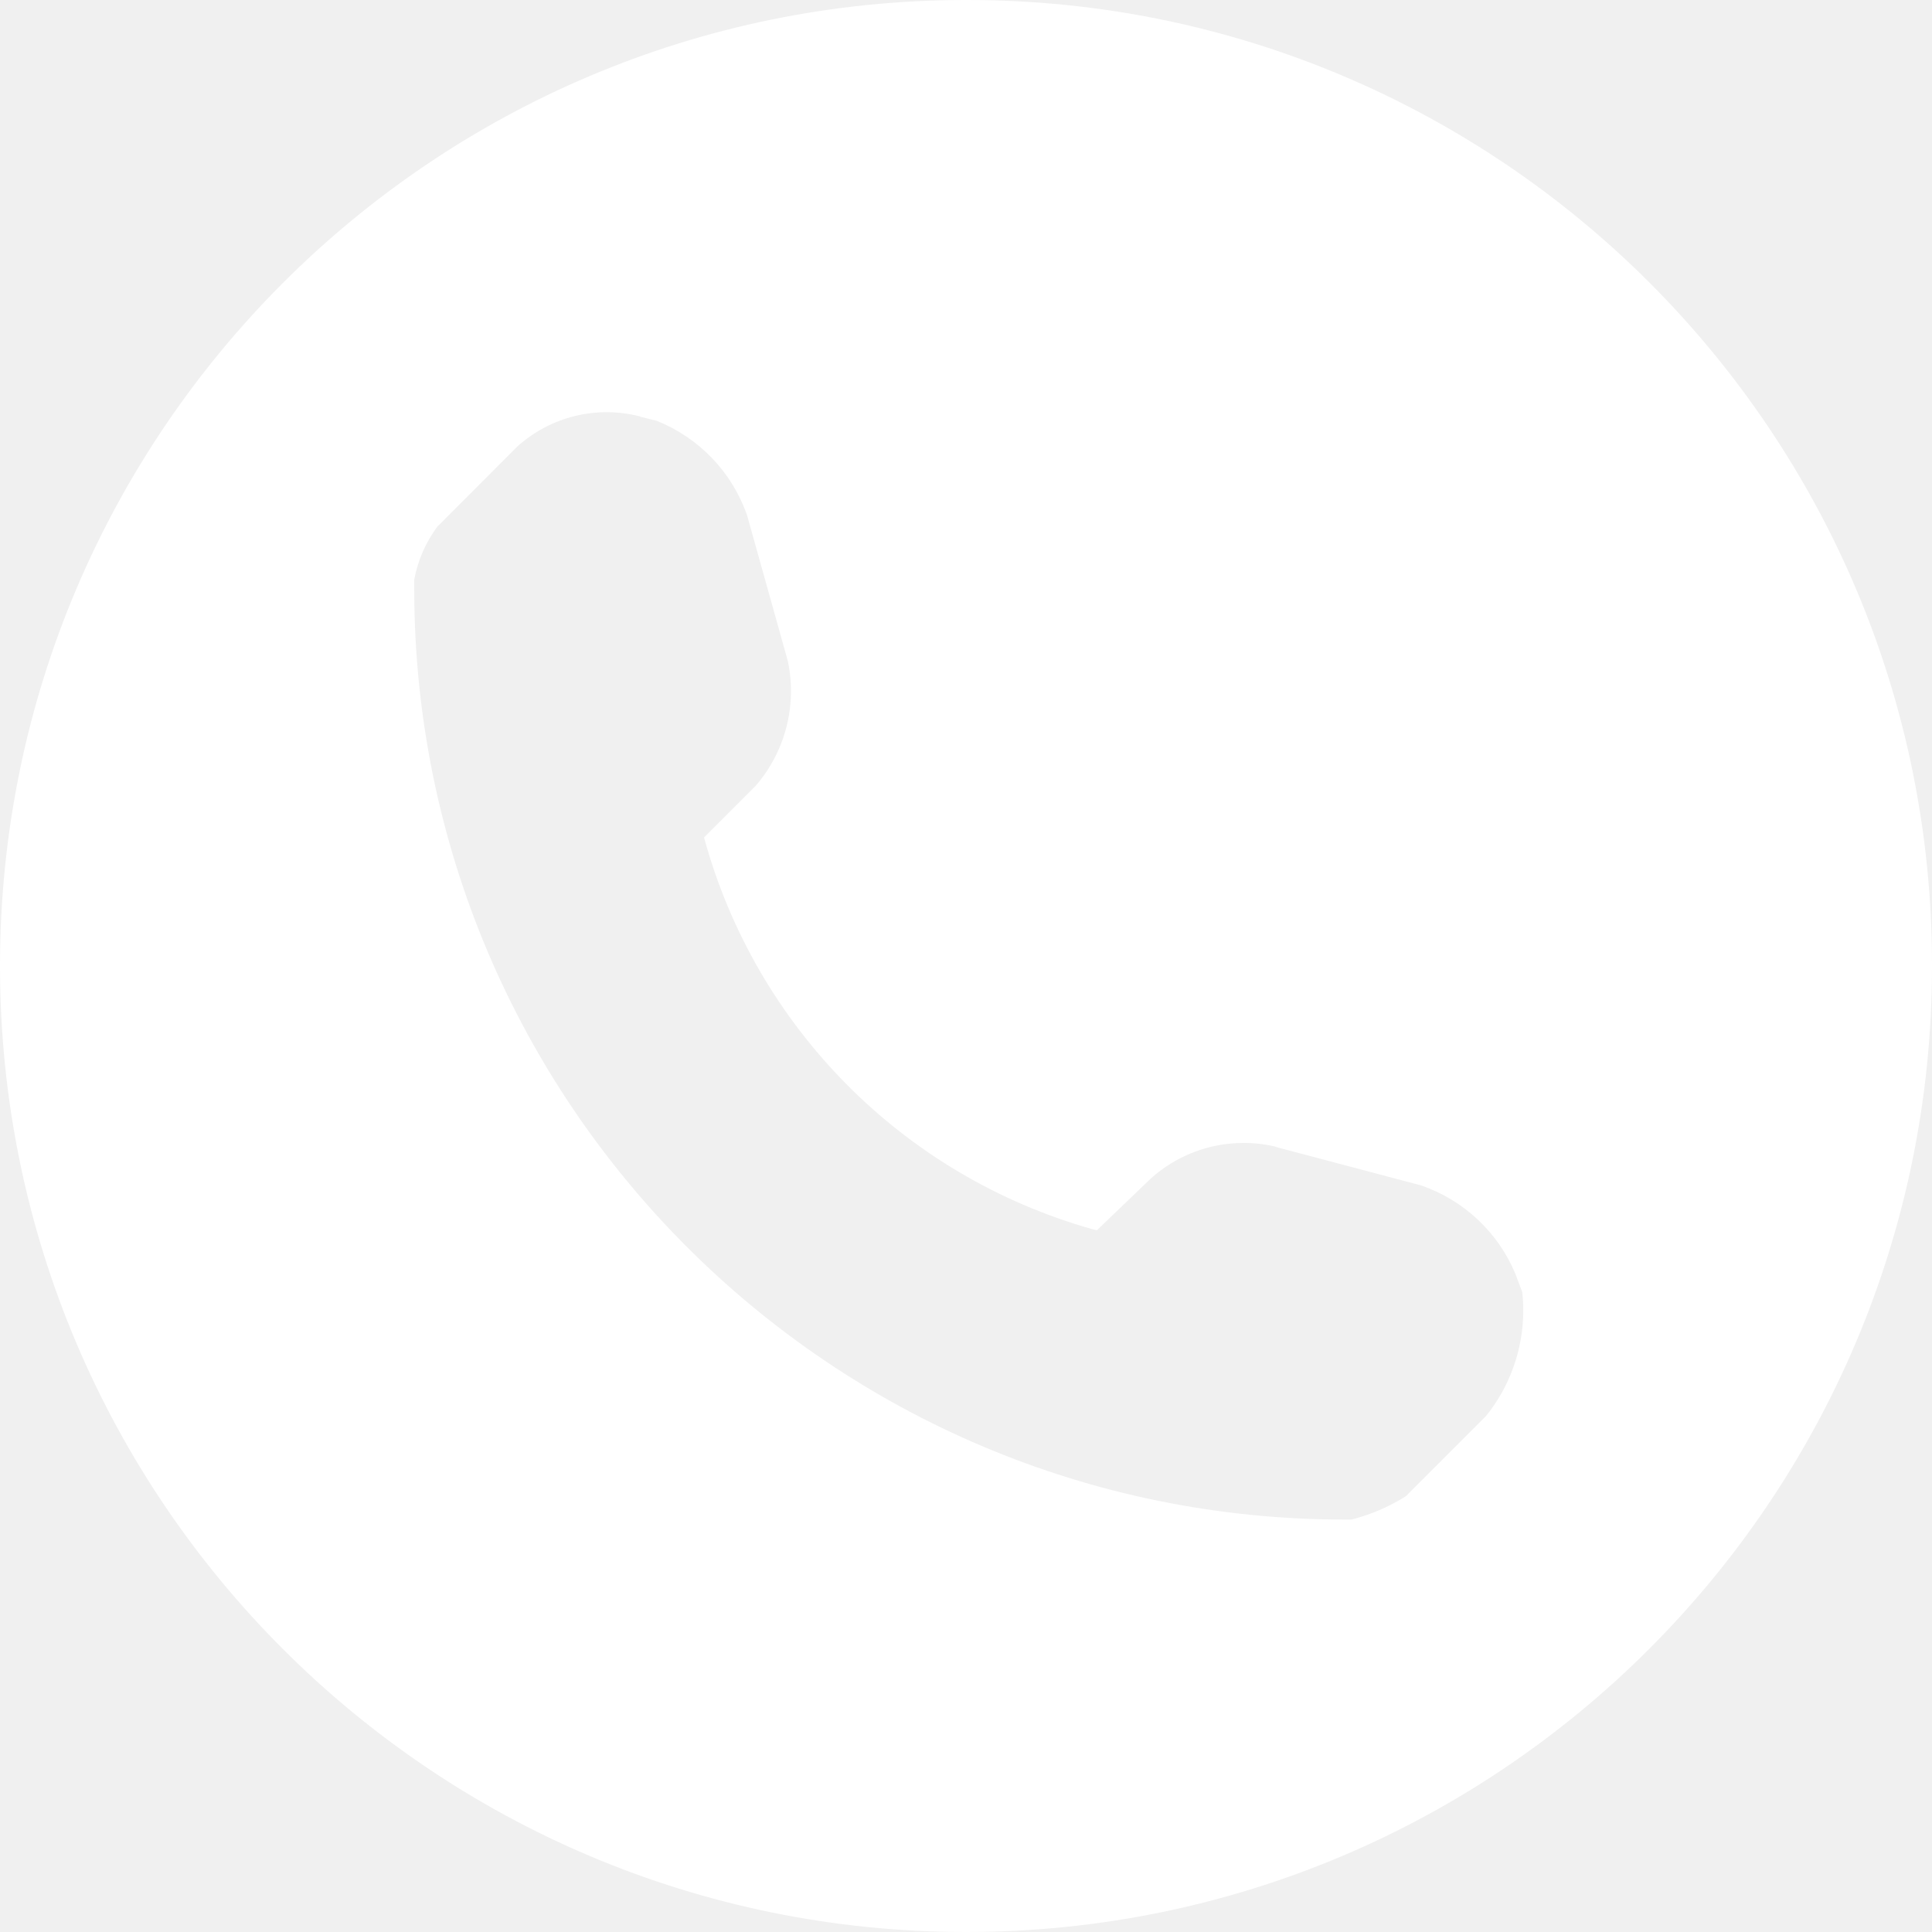
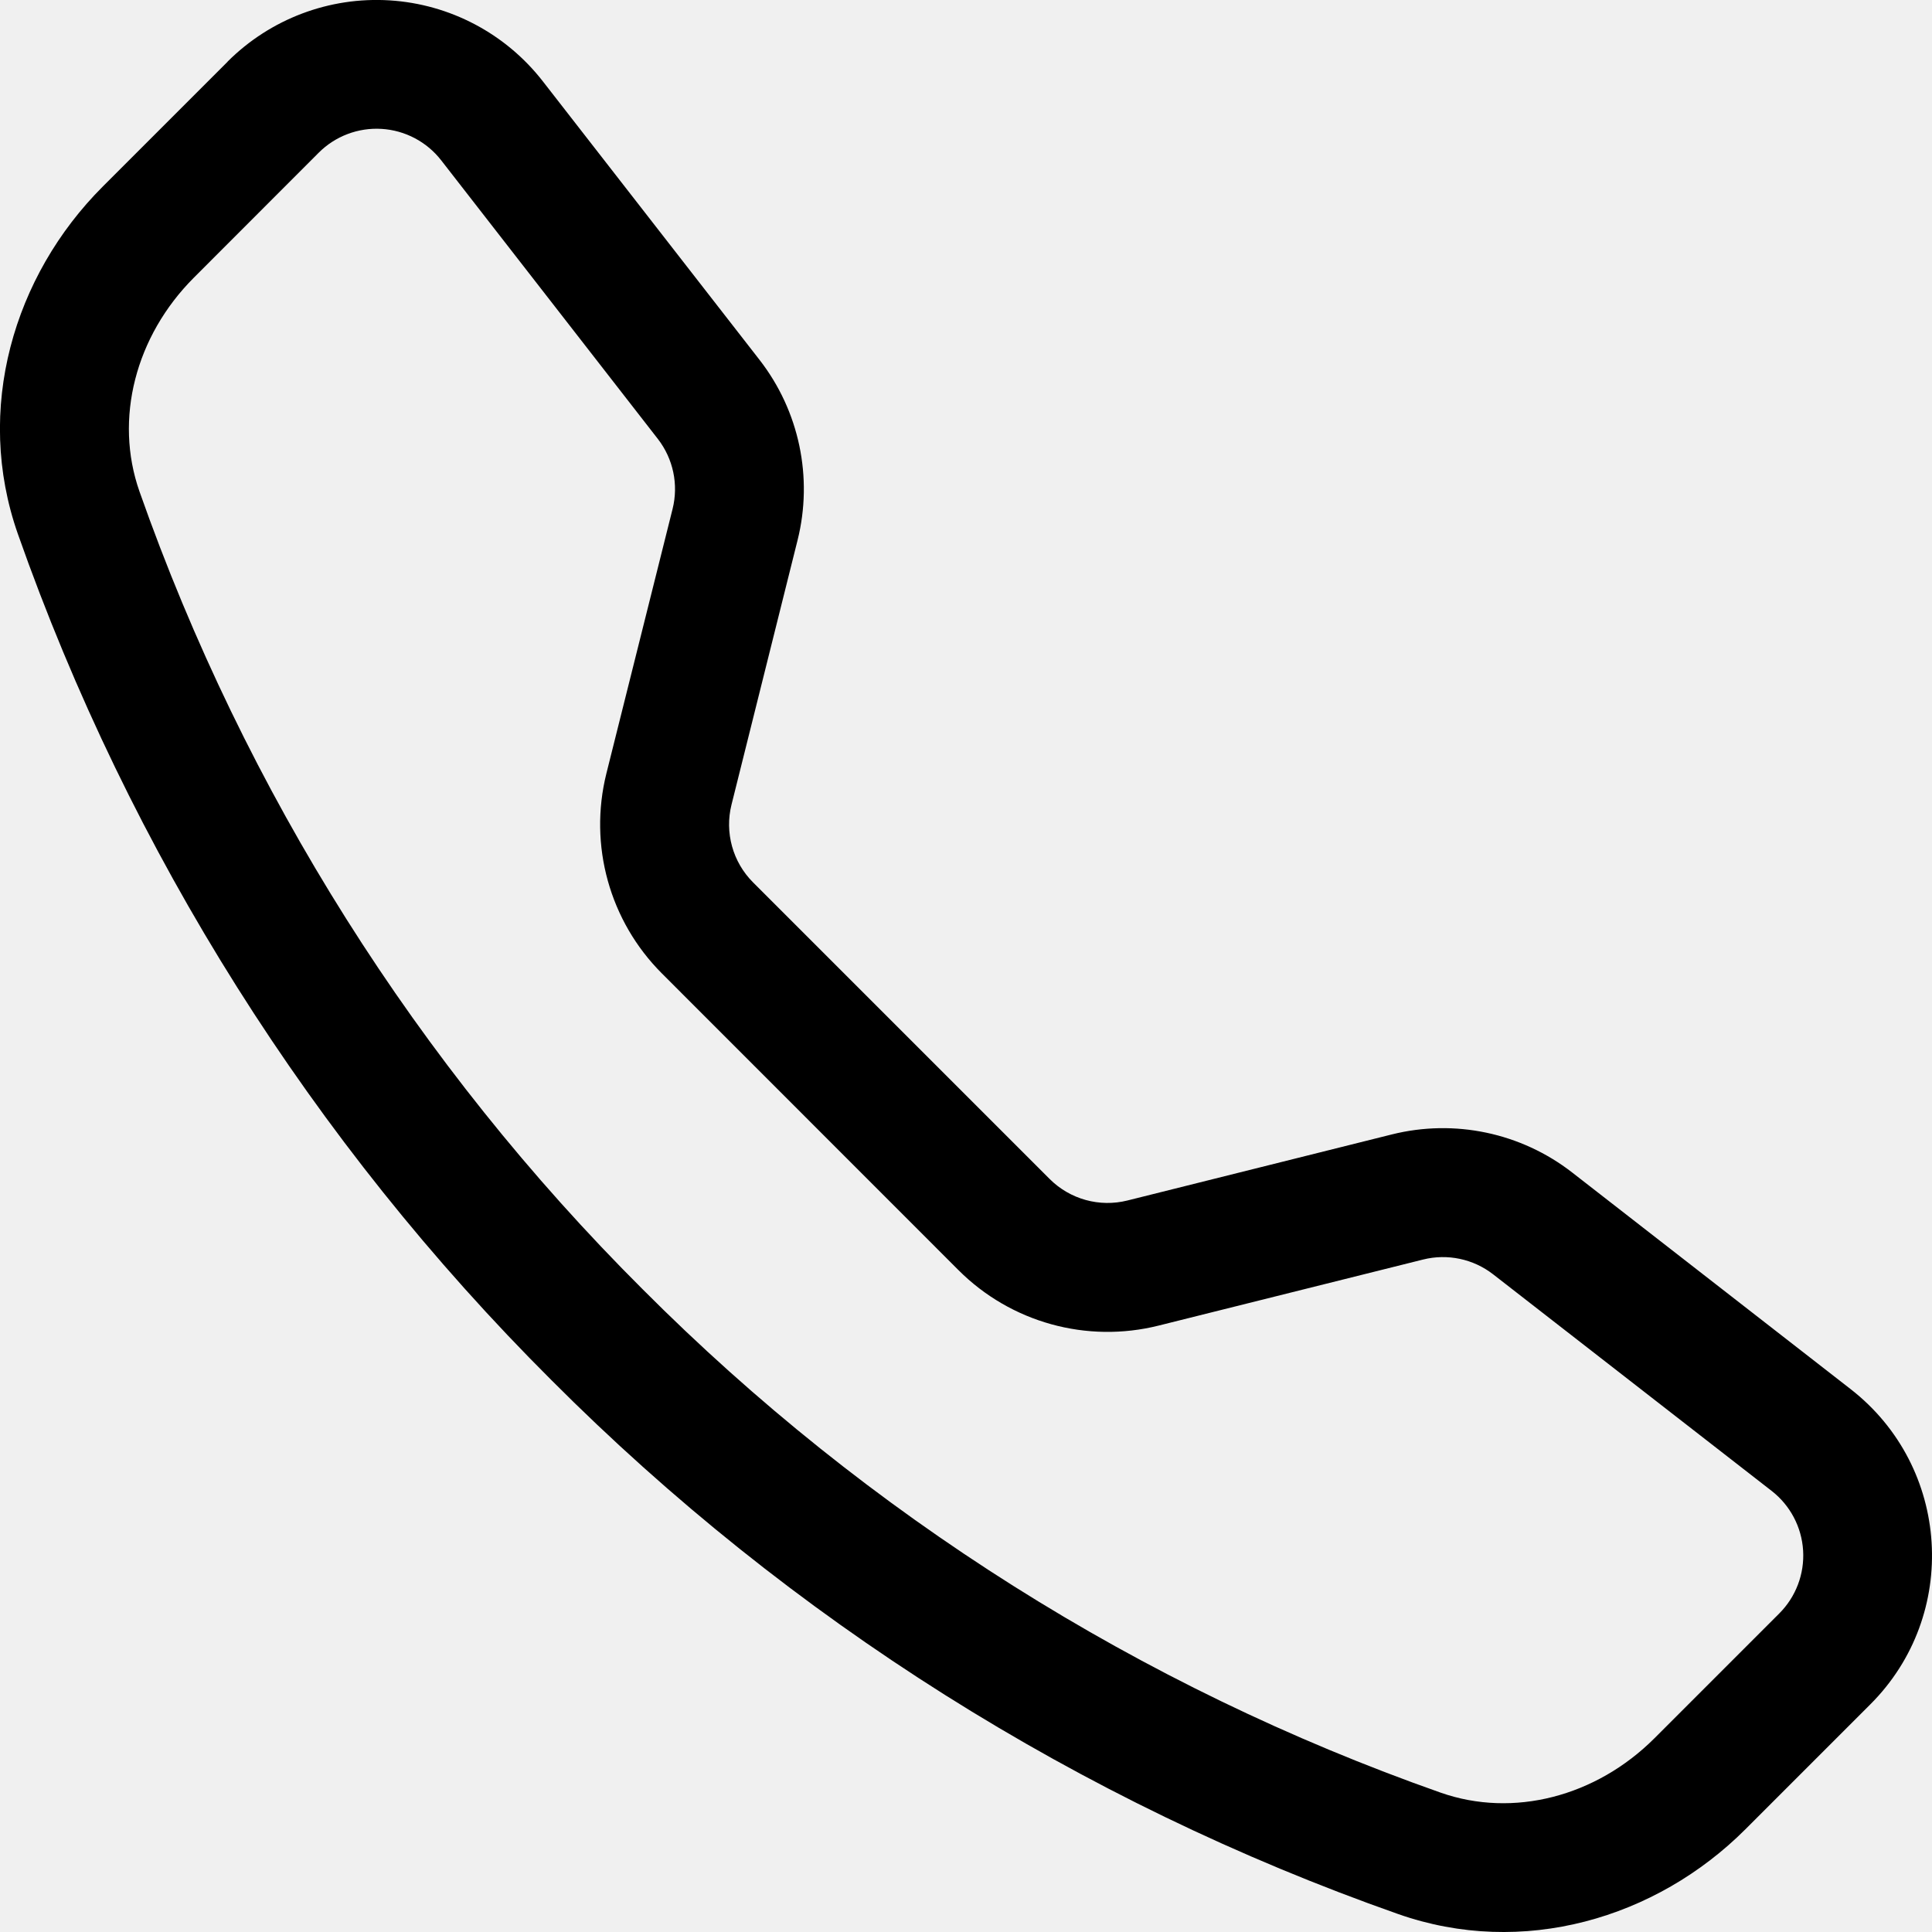
- <svg xmlns="http://www.w3.org/2000/svg" width="32" height="32" viewBox="0 0 32 32">
-   <defs>
-     <style>.a{fill:#fff;}</style>
-   </defs>
-   <path class="a" d="M24.6,23.467l-1.316,1.316a3.148,3.148,0,0,1-.9.386l-.022,0H22.28A15.419,15.419,0,0,1,6.861,9.755c0-.054,0-.109,0-.163V9.6a2.13,2.13,0,0,1,.395-.894l0,.005L8.569,7.395A2.211,2.211,0,0,1,10.611,6.9l-.015,0,.284.071a2.614,2.614,0,0,1,1.488,1.546l.006.018.676,2.418a2.4,2.4,0,0,1-.536,2.065l0,0-.853.853a9.281,9.281,0,0,0,6.442,6.491l.065.015.889-.853a2.288,2.288,0,0,1,1.541-.593,2.315,2.315,0,0,1,.537.063l-.016,0,2.418.64A2.61,2.61,0,0,1,25.1,21.1l.006.017.107.284a2.6,2.6,0,0,1,.017.3A2.786,2.786,0,0,1,24.6,23.47l0,0ZM16,0A16,16,0,1,0,32,16h0v-.021A15.979,15.979,0,0,0,16.021,0H16Z" />
+ <svg xmlns="http://www.w3.org/2000/svg" width="16" height="16" fill="currentColor" class="bi bi-telephone" viewBox="0 0 16 16">
+   <path d="M3.654 1.328a.678.678 0 0 0-1.015-.063L1.605 2.3c-.483.484-.661 1.169-.45 1.77a17.568 17.568 0 0 0 4.168 6.608 17.569 17.569 0 0 0 6.608 4.168c.601.211 1.286.033 1.77-.45l1.034-1.034a.678.678 0 0 0-.063-1.015l-2.307-1.794a.678.678 0 0 0-.58-.122l-2.19.547a1.745 1.745 0 0 1-1.657-.459L5.482 8.062a1.745 1.745 0 0 1-.46-1.657l.548-2.19a.678.678 0 0 0-.122-.58L3.654 1.328zM1.884.511a1.745 1.745 0 0 1 2.612.163L6.29 2.98c.329.423.445.974.315 1.494l-.547 2.19a.678.678 0 0 0 .178.643l2.457 2.457a.678.678 0 0 0 .644.178l2.189-.547a1.745 1.745 0 0 1 1.494.315l2.306 1.794c.829.645.905 1.87.163 2.611l-1.034 1.034c-.74.74-1.846 1.065-2.877.702a18.634 18.634 0 0 1-7.01-4.42 18.634 18.634 0 0 1-4.42-7.009c-.362-1.03-.037-2.137.703-2.877L1.885.511z" />
</svg>
